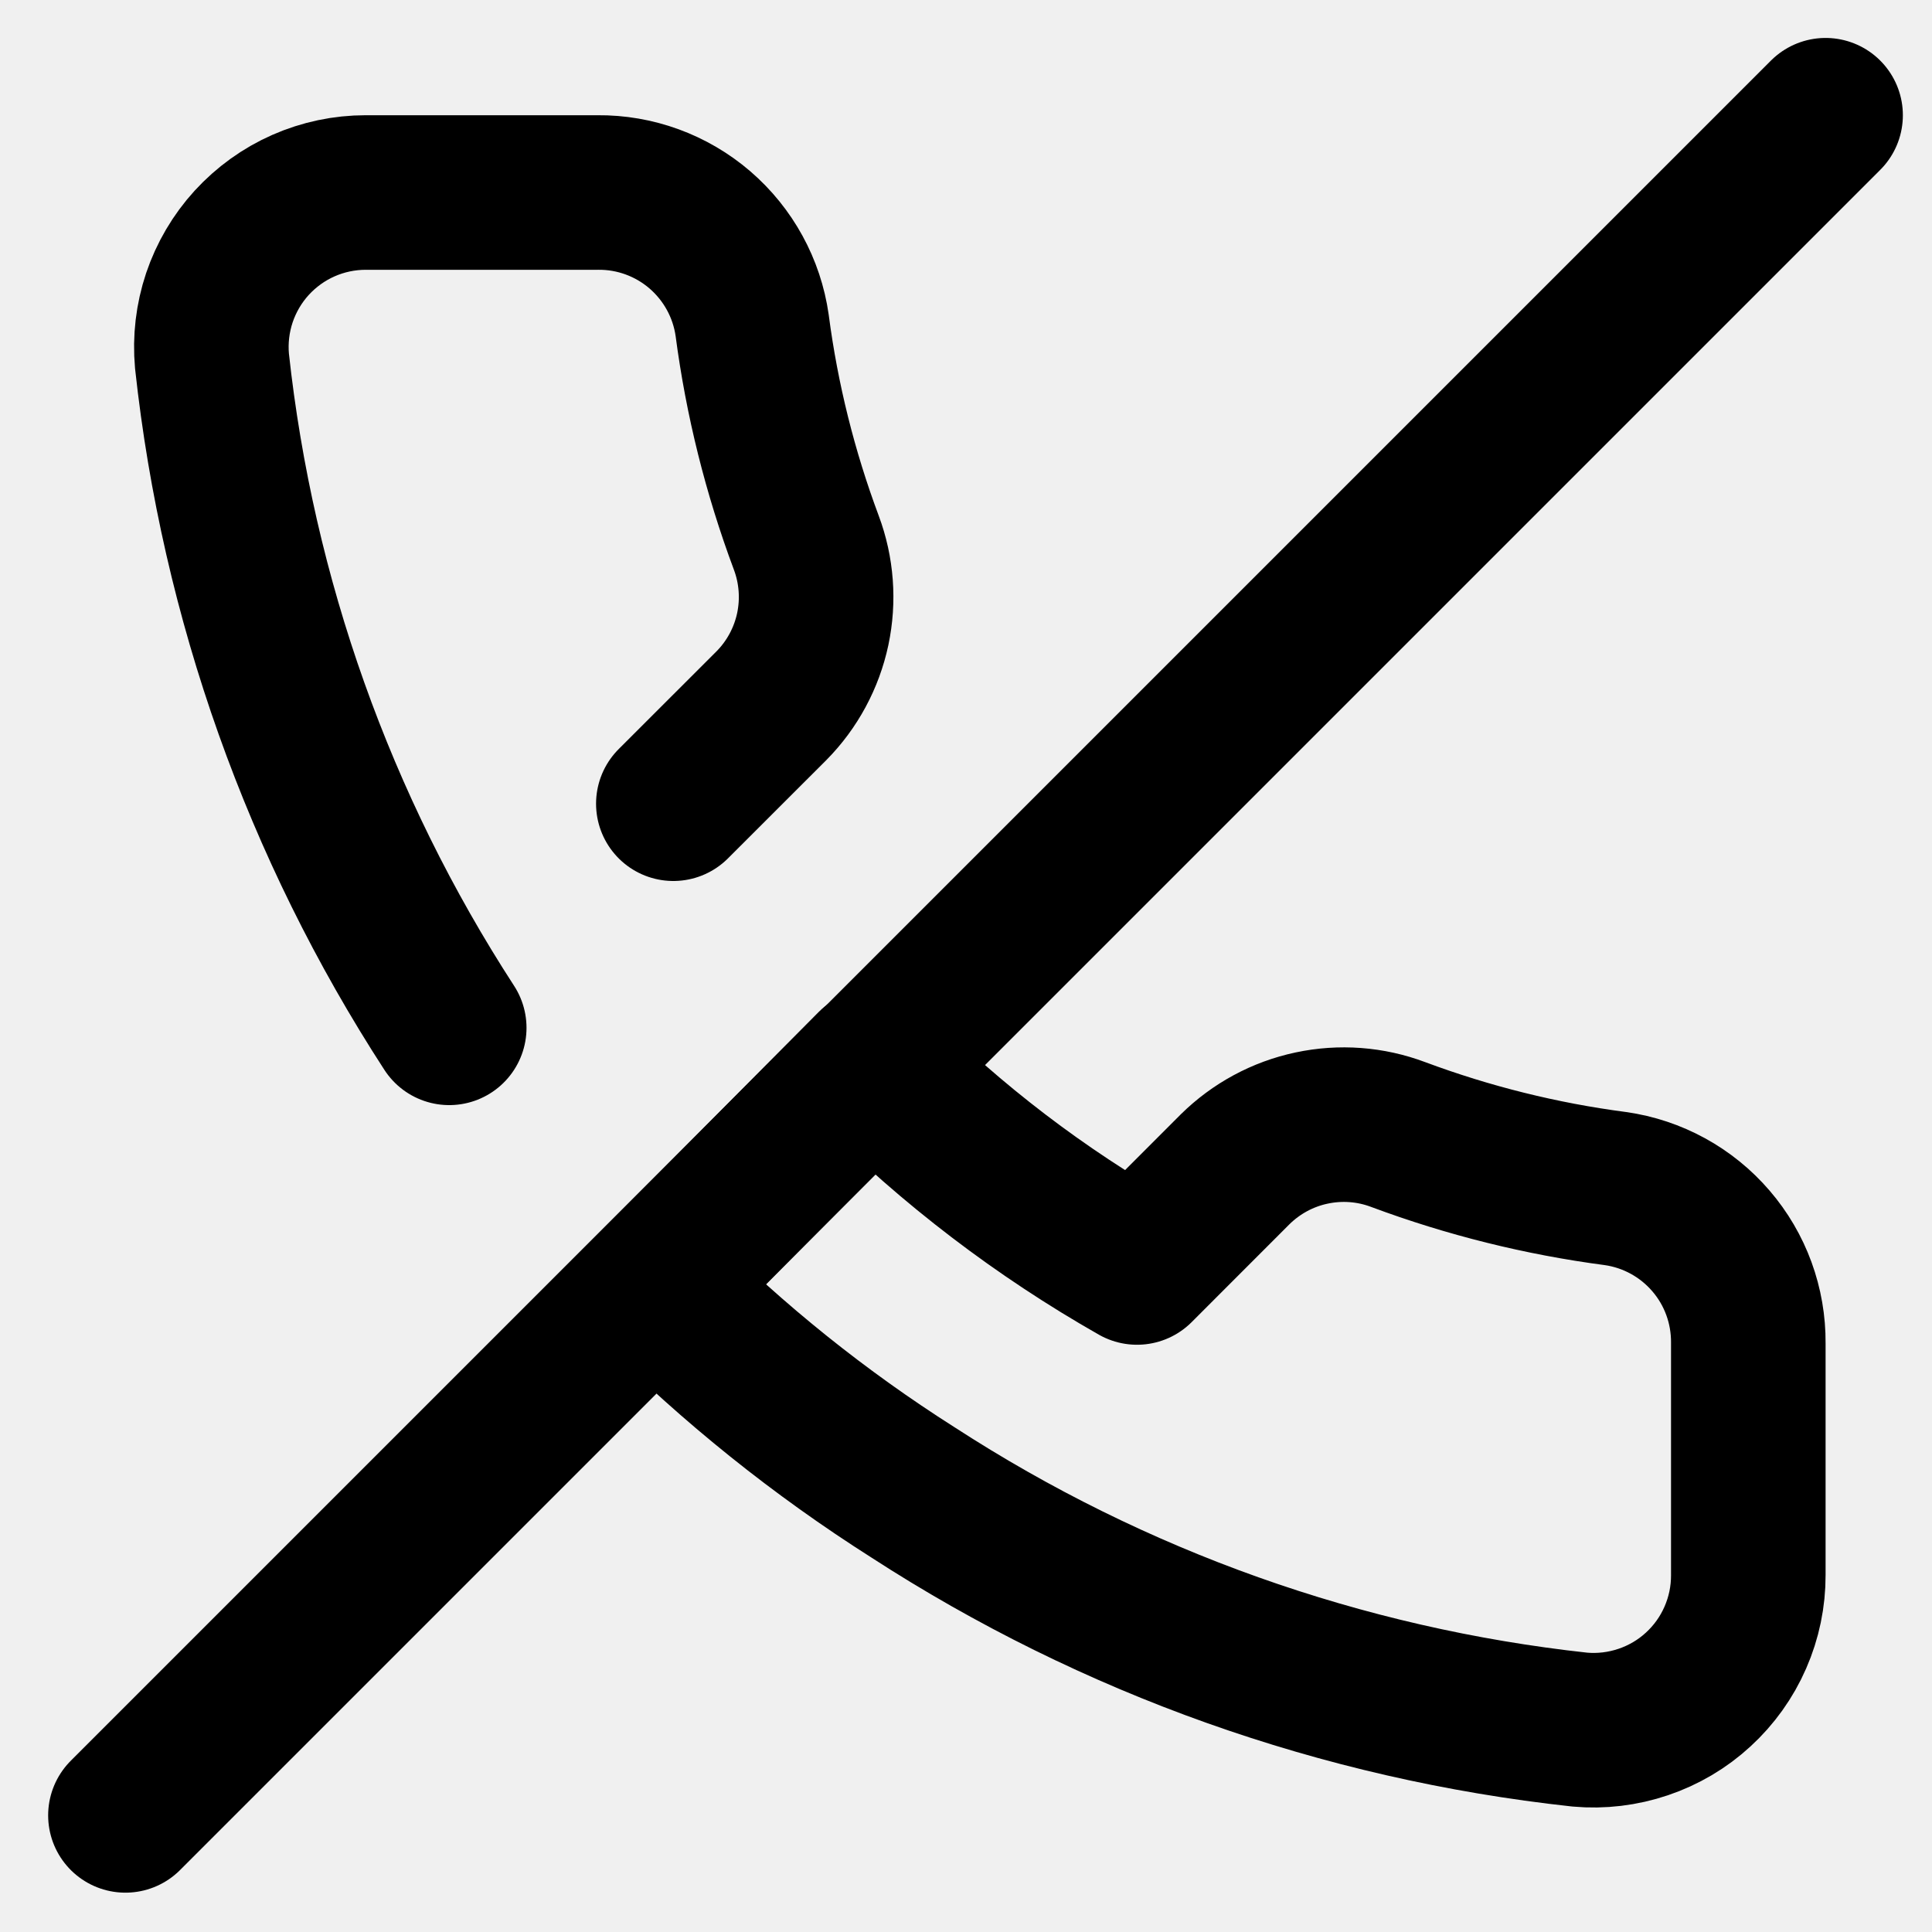
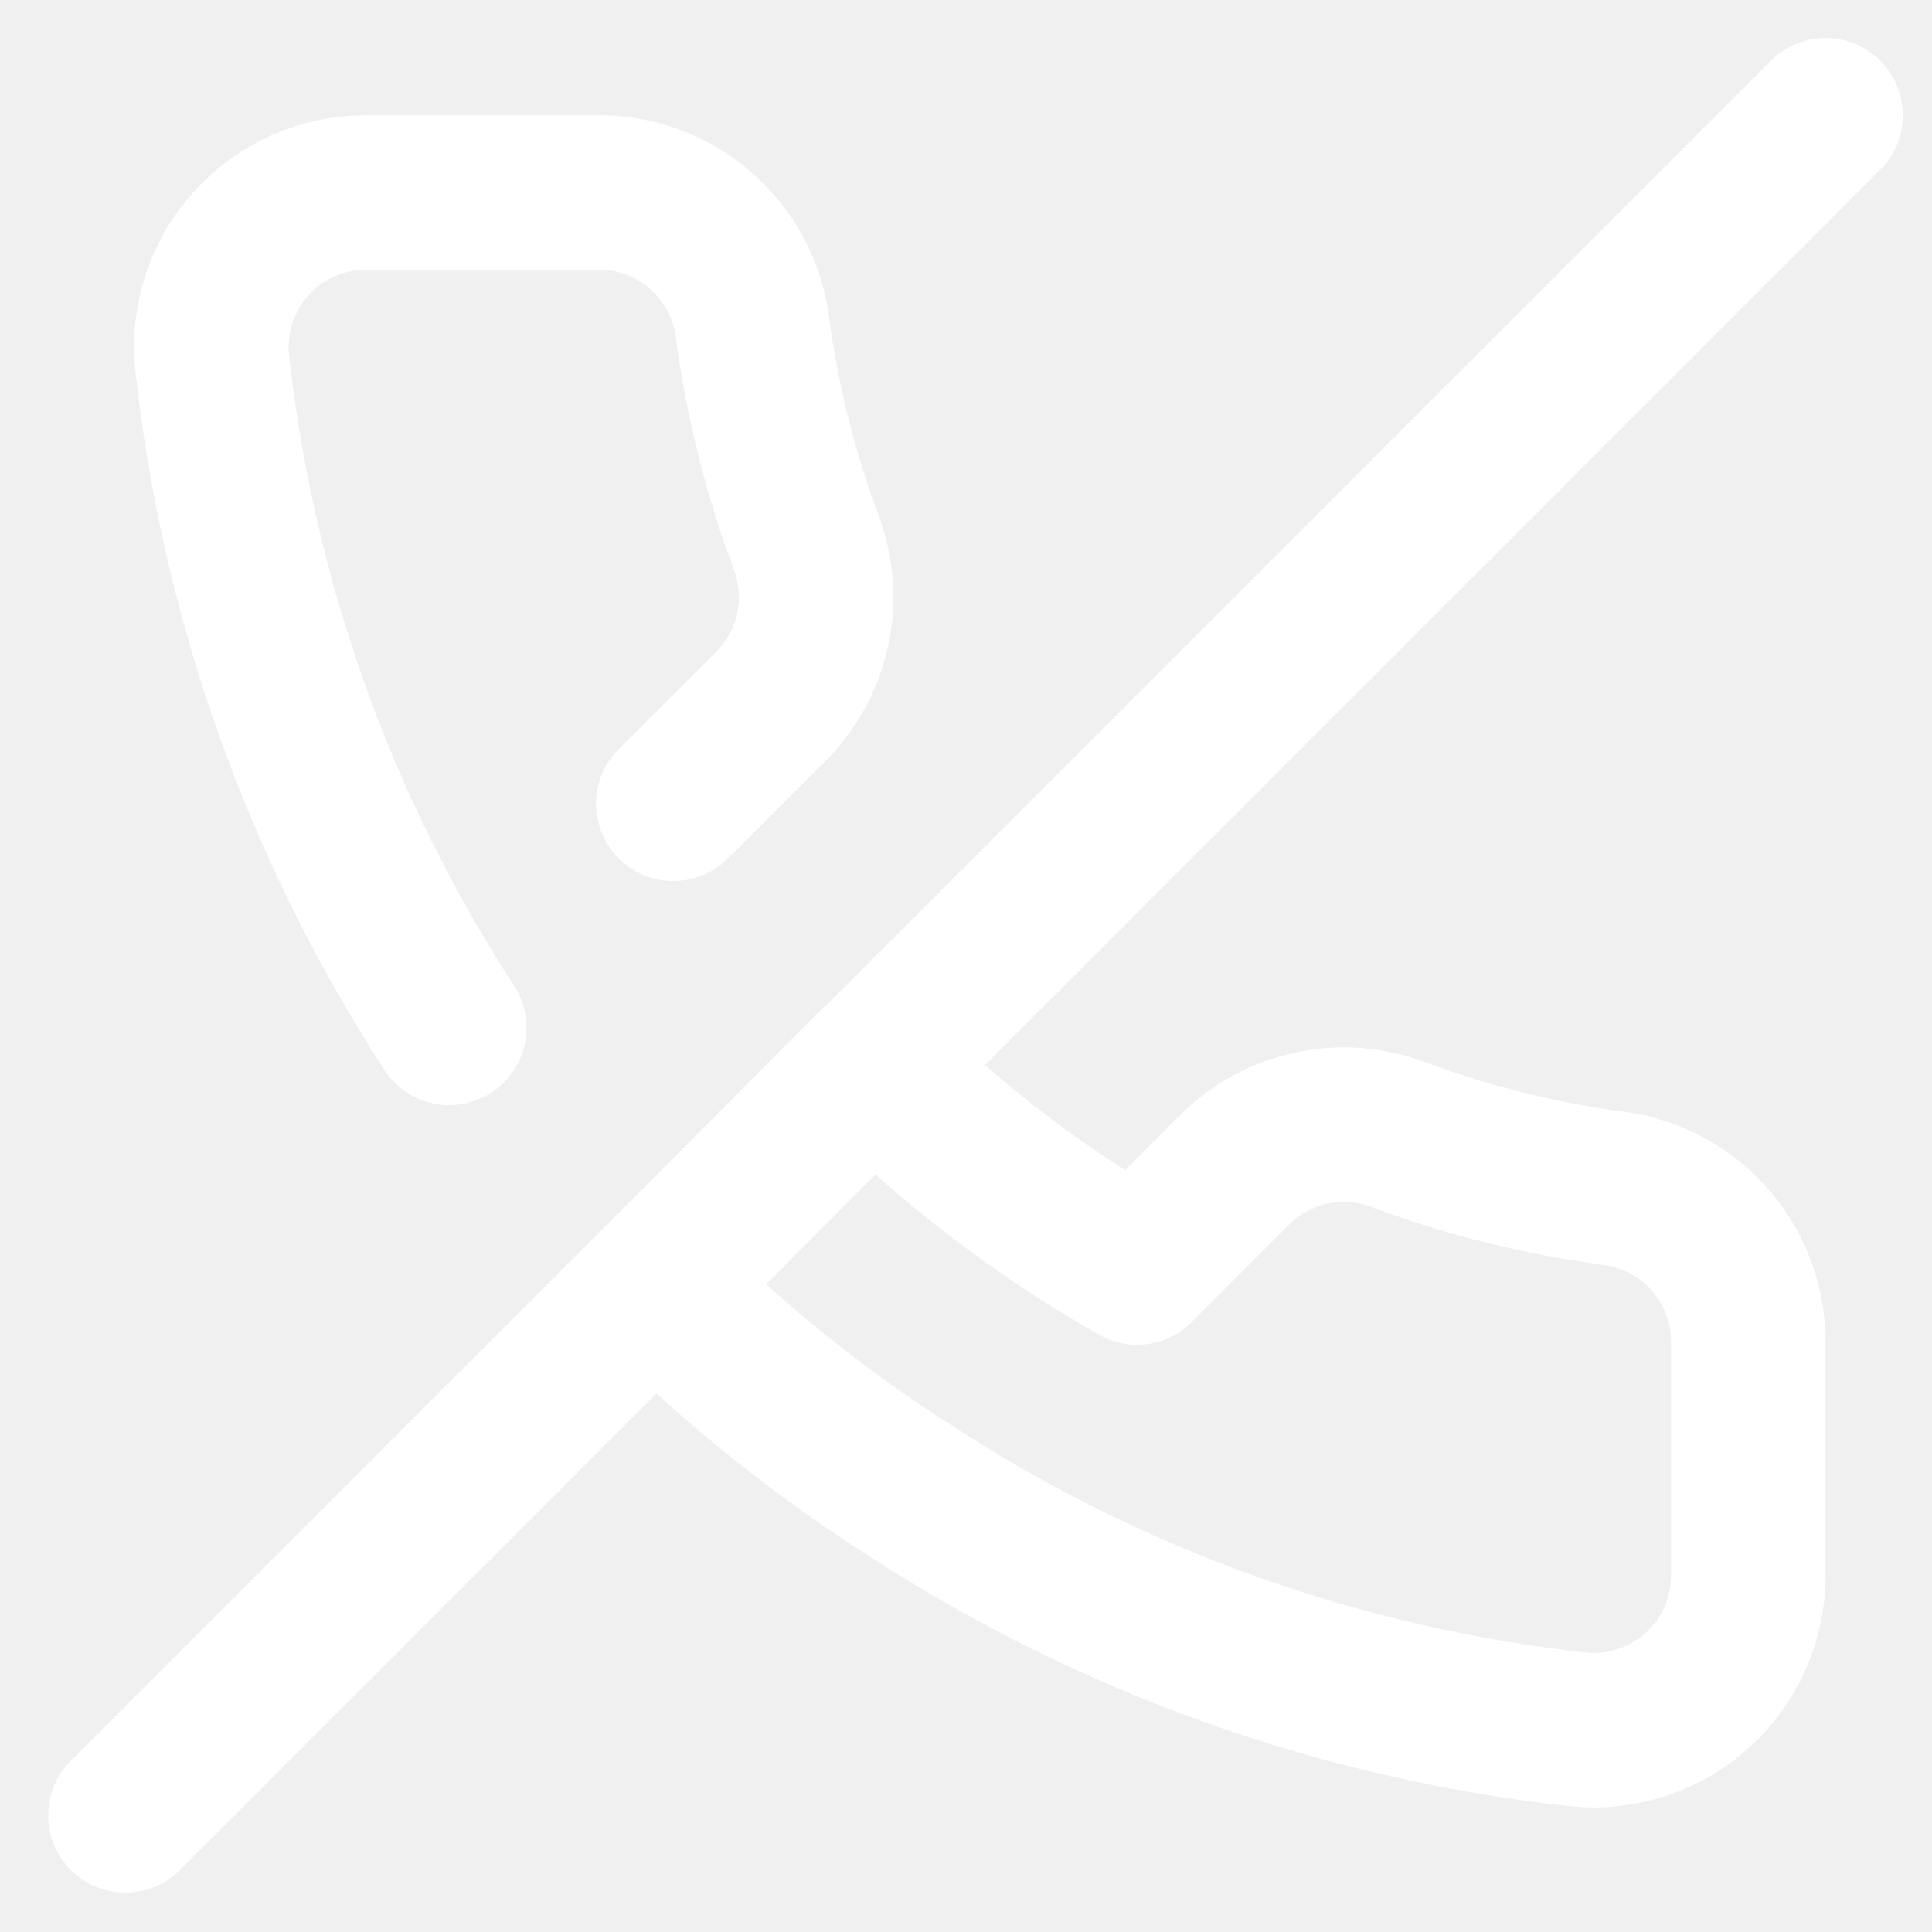
<svg xmlns="http://www.w3.org/2000/svg" width="25" height="25" viewBox="0 0 25 25" fill="none">
  <g clip-path="url(#clip0_186_24)">
-     <path d="M5.813 13.3C4.128 10.704 3.077 7.748 2.743 4.671C2.718 4.394 2.751 4.115 2.839 3.852C2.928 3.589 3.07 3.347 3.257 3.142C3.445 2.937 3.672 2.773 3.926 2.661C4.18 2.549 4.455 2.491 4.733 2.491H7.733C8.218 2.486 8.688 2.658 9.056 2.974C9.424 3.291 9.665 3.73 9.733 4.211C9.859 5.171 10.094 6.113 10.433 7.021C10.567 7.378 10.596 7.767 10.517 8.141C10.437 8.515 10.252 8.859 9.983 9.131L8.713 10.4M11.303 13.8C12.318 14.816 13.464 15.691 14.713 16.401L15.983 15.13C16.255 14.862 16.598 14.676 16.972 14.597C17.346 14.517 17.735 14.546 18.093 14.681C19 15.019 19.943 15.254 20.903 15.38C21.383 15.448 21.823 15.689 22.139 16.057C22.456 16.425 22.627 16.895 22.623 17.381V20.381C22.624 20.659 22.567 20.935 22.455 21.19C22.344 21.445 22.18 21.674 21.975 21.862C21.77 22.051 21.527 22.194 21.263 22.283C21 22.372 20.72 22.406 20.443 22.381C17.366 22.046 14.41 20.995 11.813 19.311C10.608 18.546 9.491 17.65 8.483 16.64L11.303 13.8Z" stroke="black" stroke-width="2" stroke-linecap="round" stroke-linejoin="round" />
-     <path d="M23.623 1.491L1.623 23.491" stroke="black" stroke-width="2" stroke-linecap="round" stroke-linejoin="round" />
+     <path d="M5.813 13.3C4.128 10.704 3.077 7.748 2.743 4.671C2.718 4.394 2.751 4.115 2.839 3.852C2.928 3.589 3.07 3.347 3.257 3.142C3.445 2.937 3.672 2.773 3.926 2.661C4.18 2.549 4.455 2.491 4.733 2.491H7.733C8.218 2.486 8.688 2.658 9.056 2.974C9.424 3.291 9.665 3.73 9.733 4.211C9.859 5.171 10.094 6.113 10.433 7.021C10.567 7.378 10.596 7.767 10.517 8.141C10.437 8.515 10.252 8.859 9.983 9.131L8.713 10.4M11.303 13.8C12.318 14.816 13.464 15.691 14.713 16.401L15.983 15.13C16.255 14.862 16.598 14.676 16.972 14.597C17.346 14.517 17.735 14.546 18.093 14.681C19 15.019 19.943 15.254 20.903 15.38C21.383 15.448 21.823 15.689 22.139 16.057C22.456 16.425 22.627 16.895 22.623 17.381V20.381C22.624 20.659 22.567 20.935 22.455 21.19C22.344 21.445 22.18 21.674 21.975 21.862C21.77 22.051 21.527 22.194 21.263 22.283C21 22.372 20.72 22.406 20.443 22.381C17.366 22.046 14.41 20.995 11.813 19.311C10.608 18.546 9.491 17.65 8.483 16.64L11.303 13.8Z" stroke="white" stroke-width="2" stroke-linecap="round" stroke-linejoin="round" />
+     <path d="M23.623 1.491L1.623 23.491" stroke="white" stroke-width="2" stroke-linecap="round" stroke-linejoin="round" />
  </g>
  <defs>
    <clipPath id="clip0_186_24">
      <rect width="24" height="24" fill="white" transform="translate(0.62265 0.49054)" />
    </clipPath>
  </defs>
</svg>
